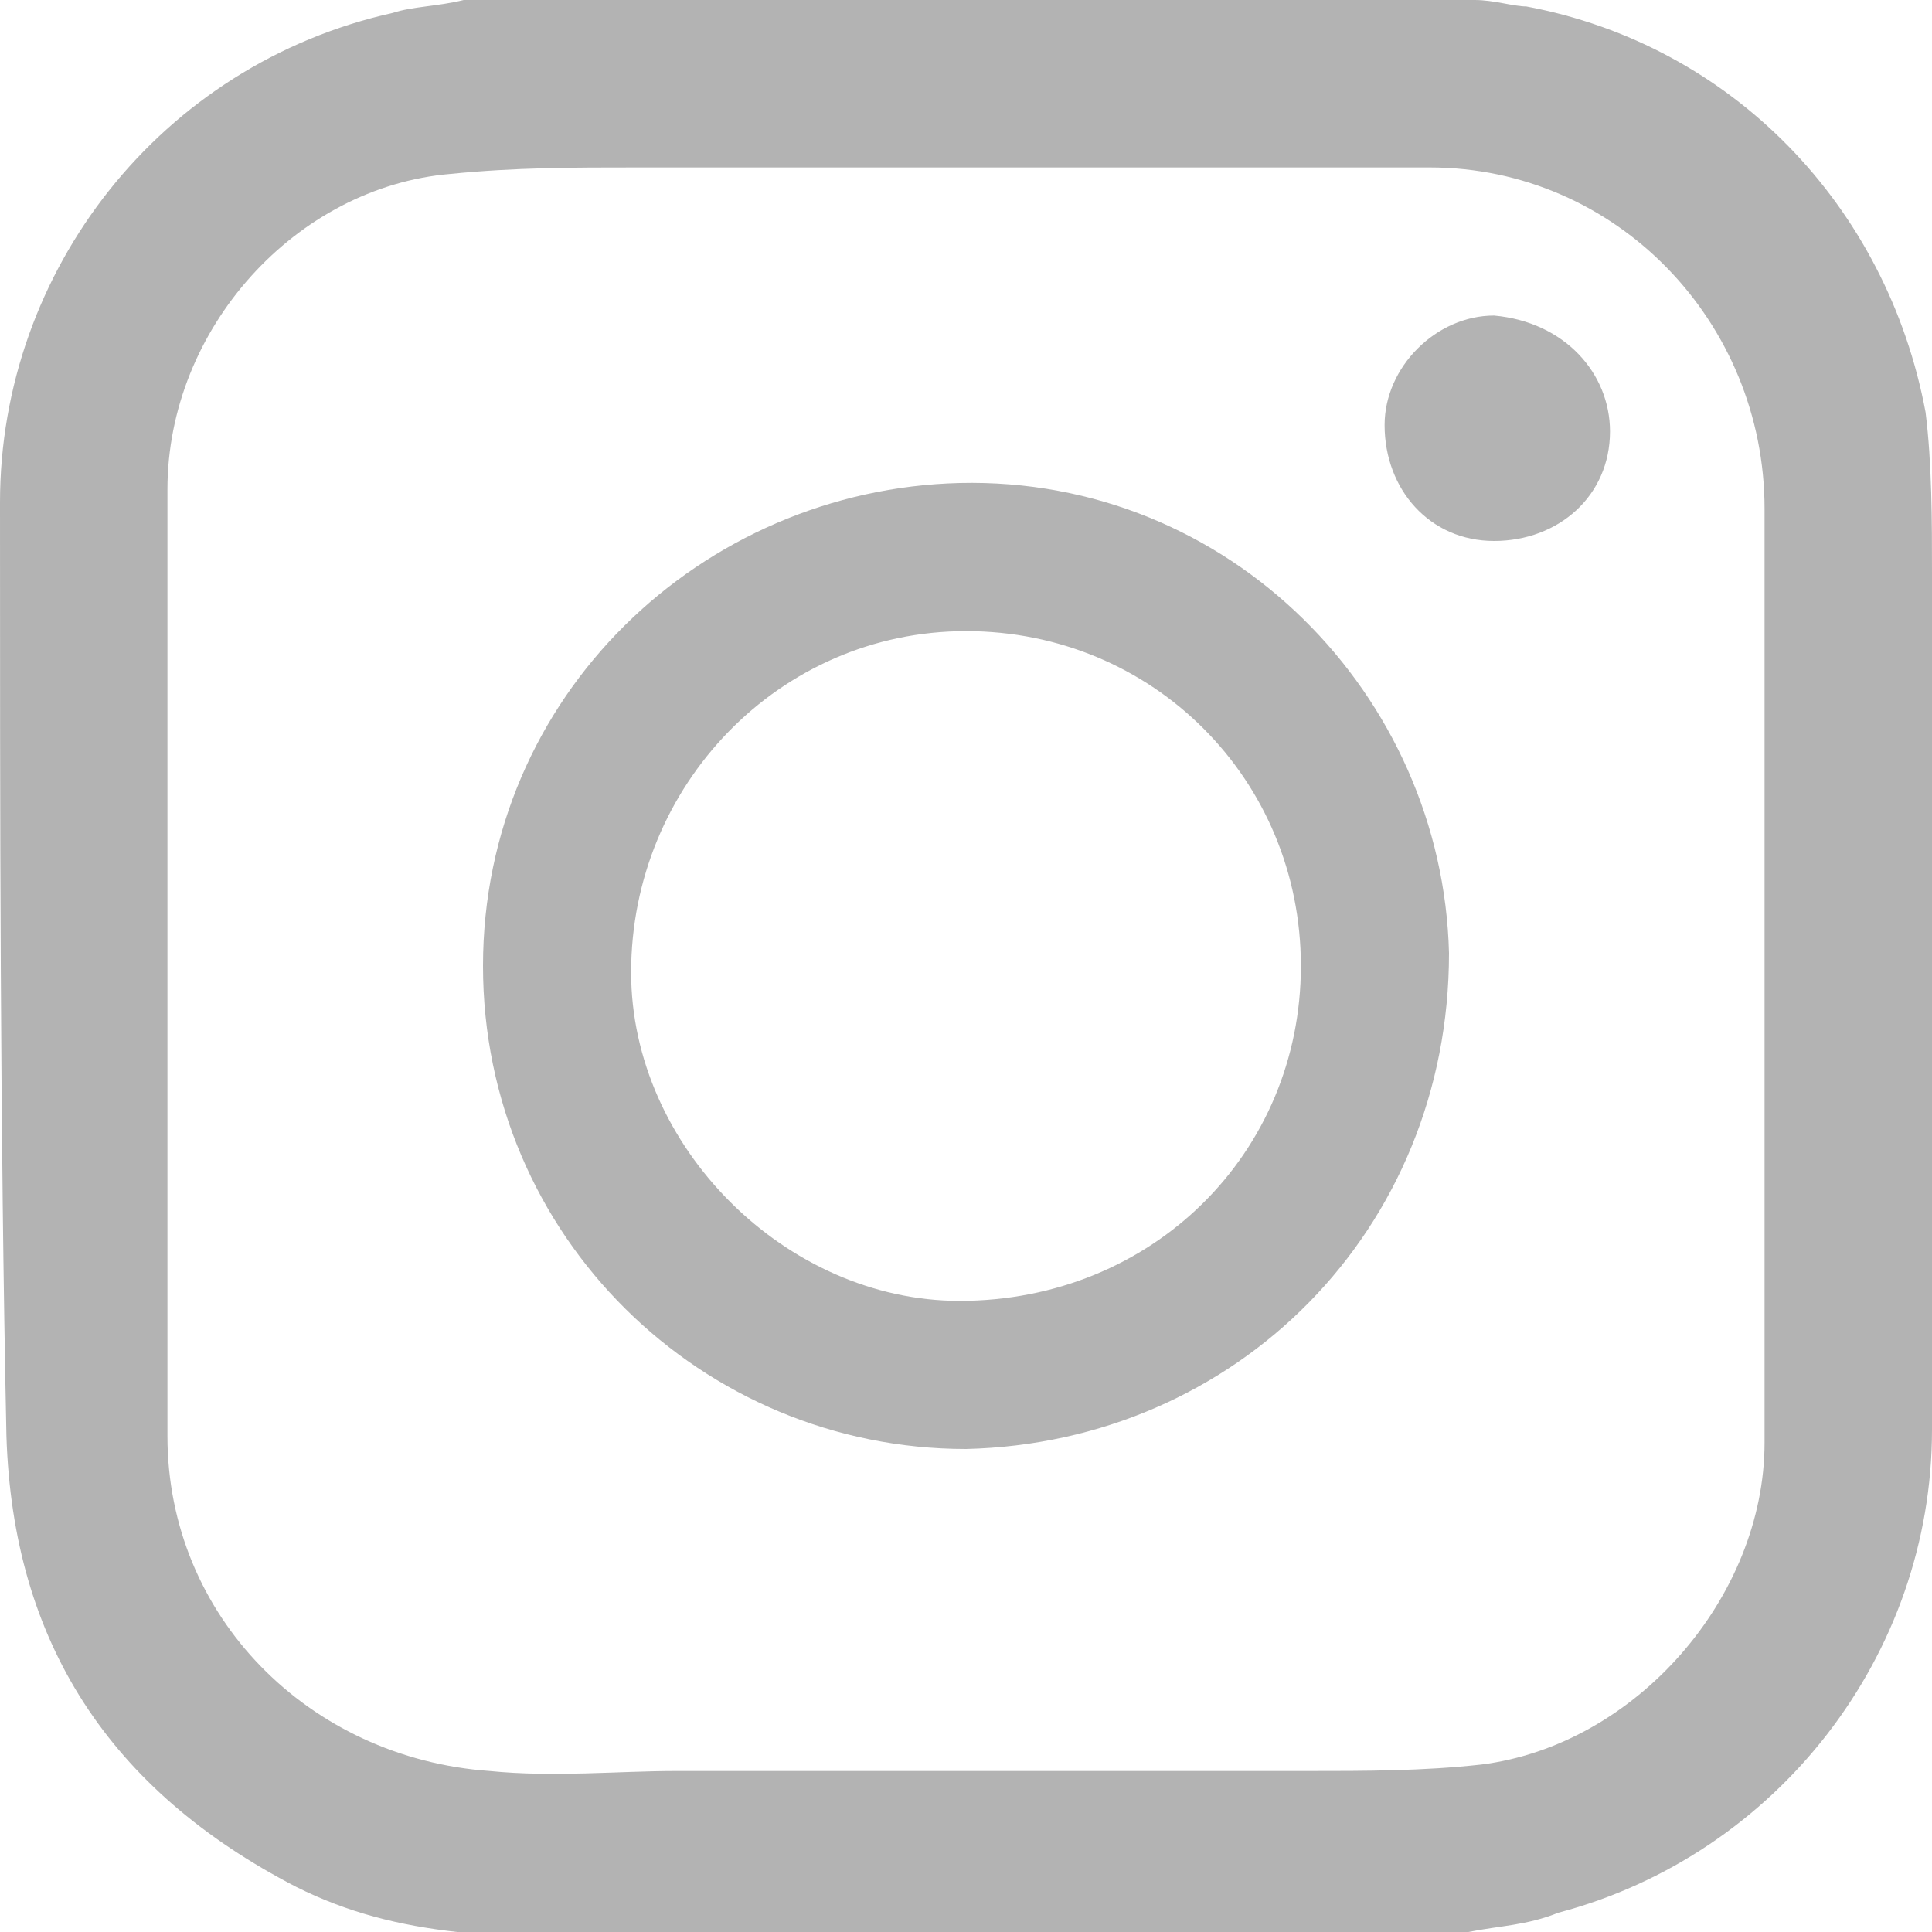
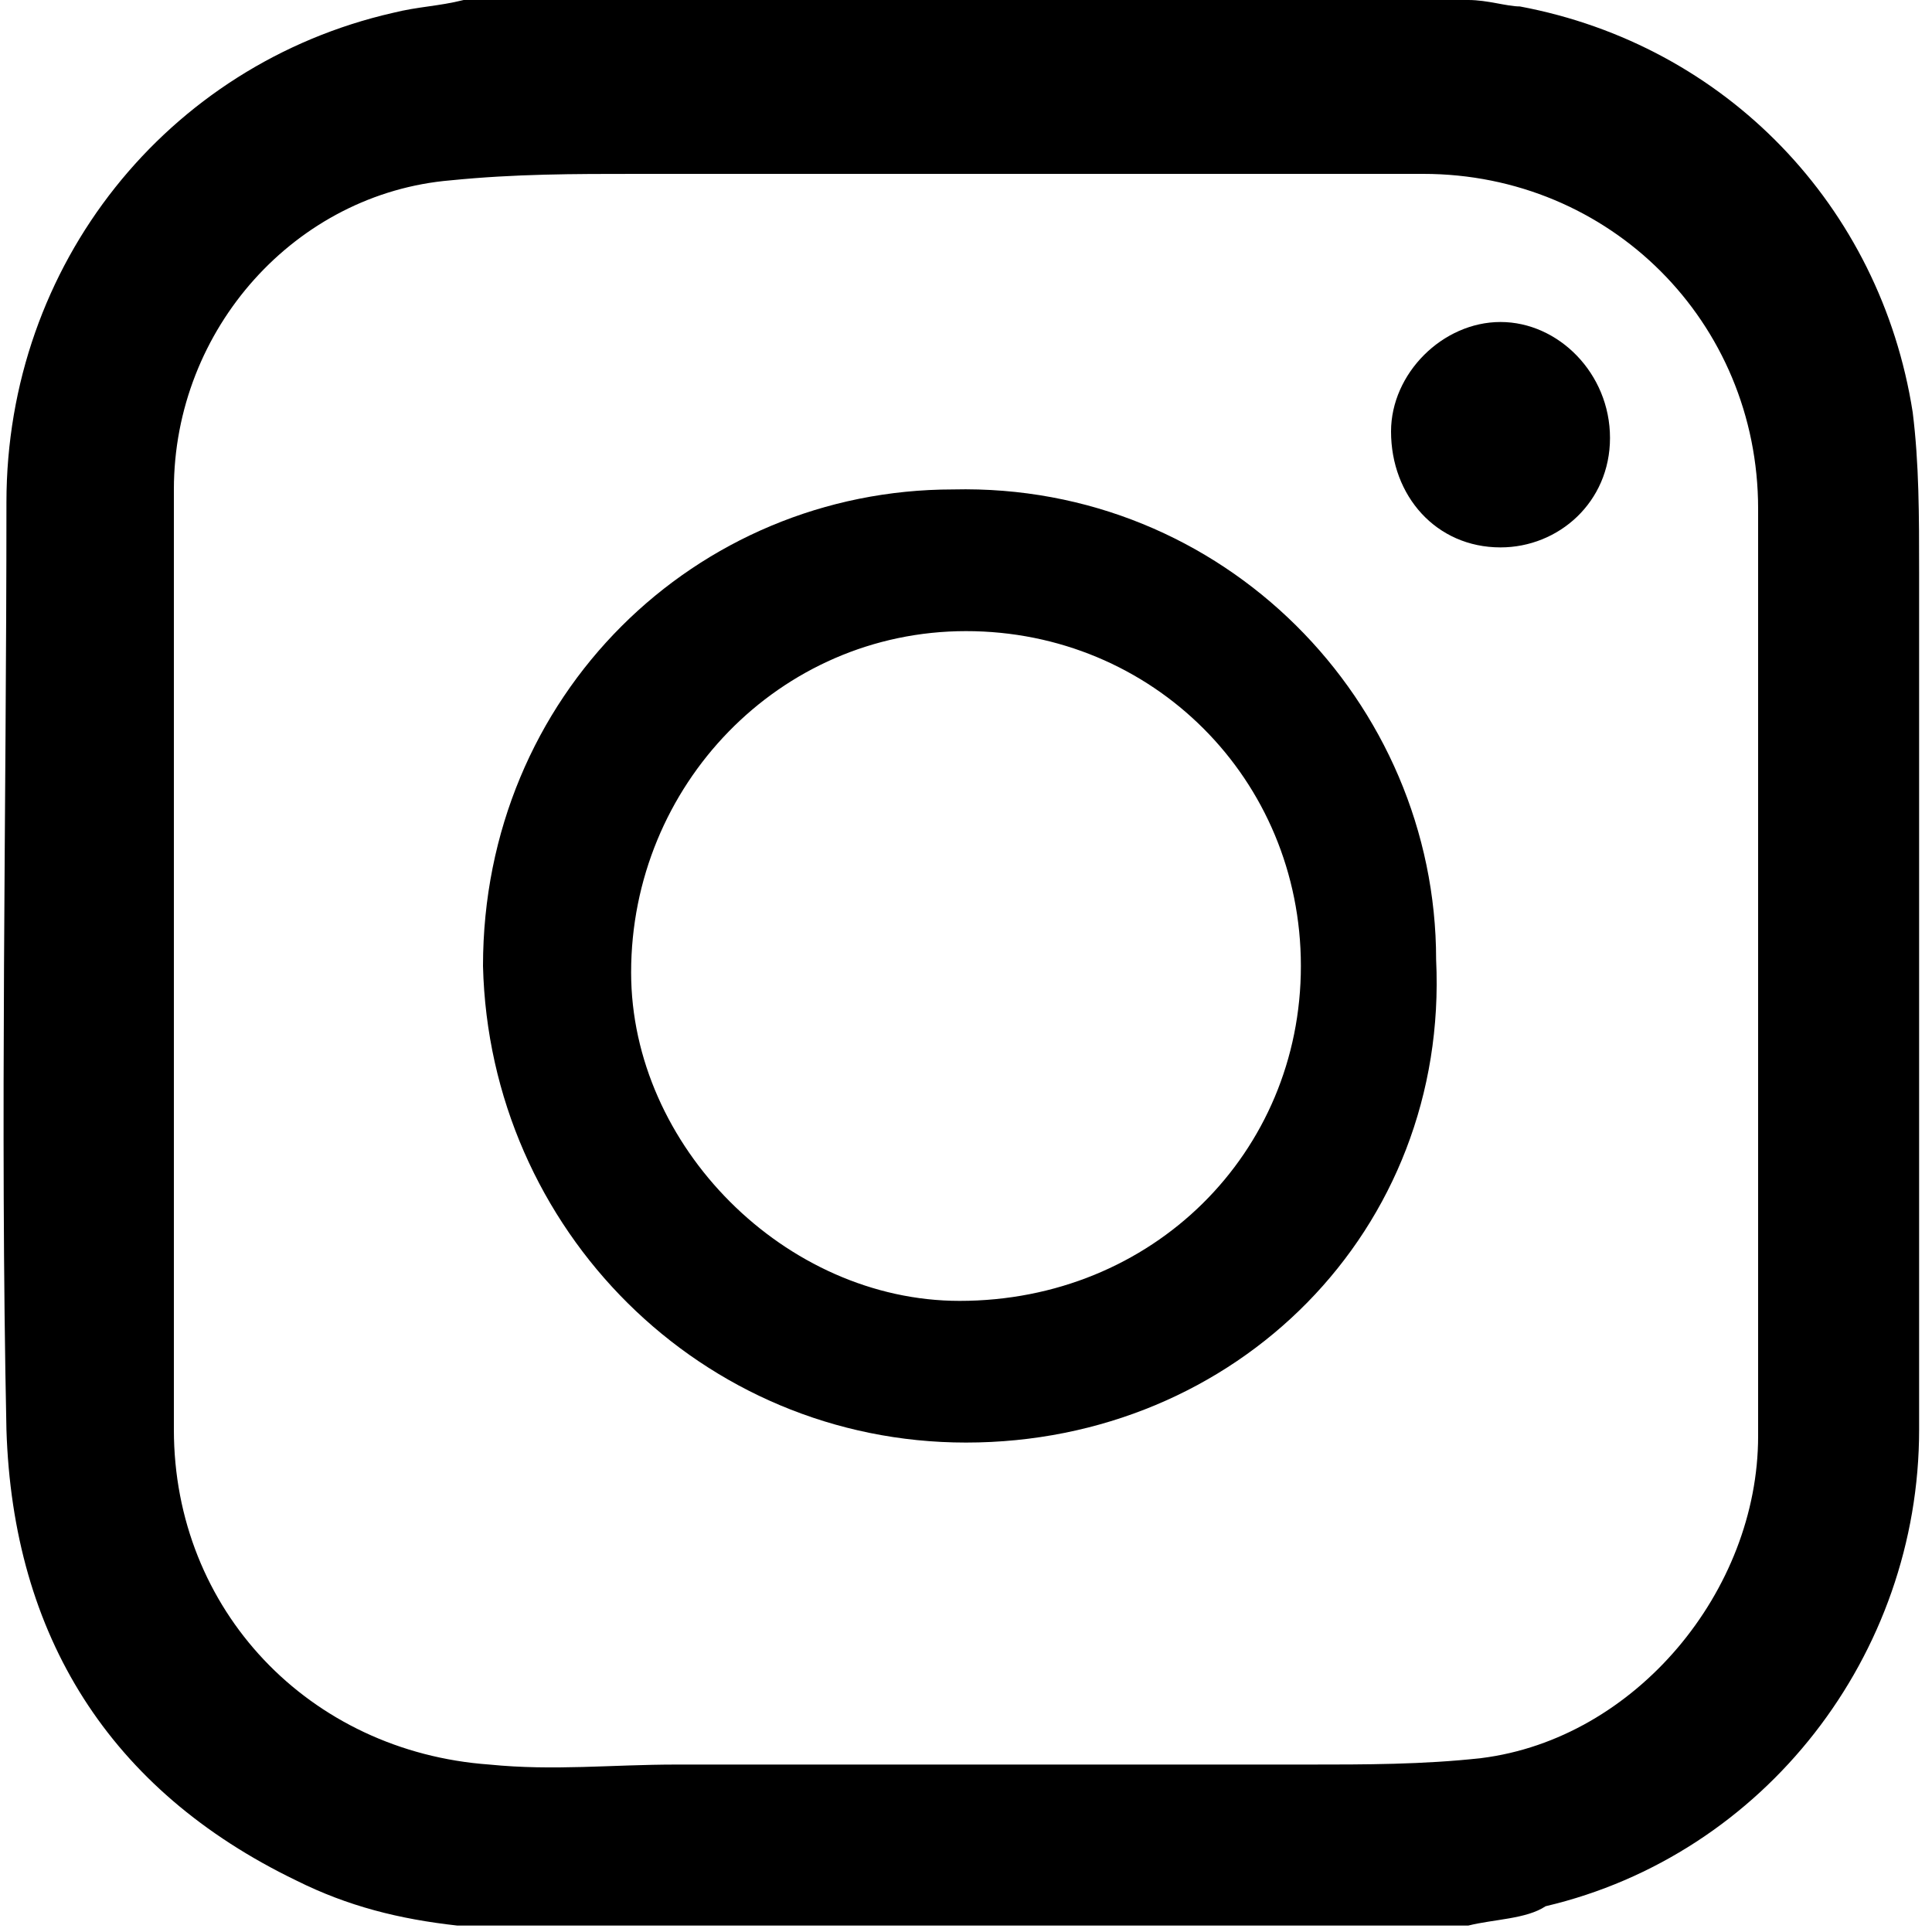
<svg xmlns="http://www.w3.org/2000/svg" version="1.1" id="Layer_1" x="0px" y="0px" viewBox="0 0 30 30" style="enable-background:new 0 0 30 30;" xml:space="preserve">
-   <style type="text/css">
- 	.st0{fill:#B3B3B3;}
- </style>
-   <g id="f43Bjb_00000098906398644389714730000014205411203733391757_">
+   <g id="f43Bjb_00000118368690089856450160000009057163948031154861_">
    <g>
-       <path class="st0" d="M22.8,30c-5.2,0-10.4,0-15.6,0c0,0-0.1,0-0.1,0c-0.9-0.1-1.7-0.3-2.5-0.7c-2.9-1.5-4.4-3.8-4.5-7    C0,17.5,0,12.6,0,7.8C0,4.2,2.5,1,6.1,0.2C6.4,0.1,6.8,0.1,7.2,0c5.2,0,10.5,0,15.7,0c0.3,0,0.6,0.1,0.8,0.1    c3.2,0.6,5.6,3.1,6.2,6.3C30,7.2,30,8.1,30,8.9c0,4.4,0,8.9,0,13.3c0,3.5-2.4,6.6-5.8,7.5C23.7,29.9,23.3,29.9,22.8,30z M15,27.5    C15,27.5,15,27.5,15,27.5c0.1,0,0.2,0,0.2,0c1.7,0,3.4,0,5.1,0c0.9,0,1.8,0,2.7-0.1c2.4-0.3,4.4-2.6,4.4-5c0-1.2,0-2.4,0-3.5    c0-3.7,0-7.3,0-11c0-2.9-2.3-5.3-5.2-5.3c-4.1,0-8.2,0-12.3,0c-1,0-1.9,0-2.9,0.1C4.6,2.9,2.6,5.1,2.6,7.6c0,1.7,0,3.5,0,5.2    c0,3.2,0,6.3,0,9.5c0,2.8,2.2,5,5,5.2c1,0.1,2,0,2.9,0C12,27.5,13.5,27.5,15,27.5z" />
-       <path class="st0" d="M15,22.5c-4.1,0-7.5-3.3-7.5-7.5c0-4.2,3.4-7.4,7.4-7.5c4.2-0.1,7.5,3.3,7.6,7.3C22.5,19.1,19.2,22.4,15,22.5    z M20.2,15c0-2.9-2.3-5.2-5.2-5.2c-2.9,0-5.2,2.4-5.2,5.3c0,2.7,2.4,5.1,5.1,5.1C17.9,20.2,20.2,17.9,20.2,15z" />
-       <path class="st0" d="M25,6.7c0,1-0.8,1.7-1.8,1.7c-1,0-1.7-0.8-1.7-1.8c0-0.9,0.8-1.7,1.7-1.7C24.3,5,25,5.8,25,6.7z" />
+       <path d="M22.8,29.9c-5.2,0-10.4,0-15.6,0c0,0-0.1,0-0.1,0c-0.9-0.1-1.7-0.3-2.5-0.7c-2.9-1.4-4.4-3.8-4.5-7c-0.1-4.8,0-9.6,0-14.4    c0-3.7,2.5-6.8,6-7.6c0.4-0.1,0.7-0.1,1.1-0.2c5.2,0,10.4,0,15.6,0c0.3,0,0.6,0.1,0.8,0.1c3.2,0.6,5.6,3.1,6.1,6.3    c0.1,0.8,0.1,1.6,0.1,2.5c0,4.4,0,8.9,0,13.3c0,3.5-2.4,6.6-5.8,7.4C23.7,29.8,23.2,29.8,22.8,29.9z M15,27.4    C15,27.4,15,27.4,15,27.4c0.1,0,0.2,0,0.2,0c1.7,0,3.4,0,5.1,0c0.9,0,1.8,0,2.7-0.1c2.4-0.3,4.3-2.6,4.3-5c0-1.2,0-2.3,0-3.5    c0-3.6,0-7.3,0-10.9c0-2.9-2.3-5.2-5.2-5.2c-4.1,0-8.2,0-12.2,0c-1,0-1.9,0-2.9,0.1C4.6,3,2.7,5.1,2.7,7.6c0,1.7,0,3.5,0,5.2    c0,3.1,0,6.3,0,9.4c0,2.8,2.1,5,4.9,5.2c1,0.1,1.9,0,2.9,0C12,27.4,13.5,27.4,15,27.4z" />
+       <path d="M15,22.4c-4.1,0-7.4-3.3-7.5-7.4c0-4.2,3.3-7.4,7.3-7.4c4.2-0.1,7.5,3.3,7.5,7.3C22.5,19.1,19.2,22.4,15,22.4z M20.2,15    c0-2.9-2.3-5.2-5.2-5.2c-2.9,0-5.2,2.4-5.2,5.3c0,2.7,2.4,5.1,5.1,5.1C17.9,20.2,20.2,17.9,20.2,15z" />
+       <path d="M25,6.8c0,1-0.8,1.7-1.7,1.7c-1,0-1.7-0.8-1.7-1.8c0-0.9,0.8-1.7,1.7-1.7C24.2,5,25,5.8,25,6.8z" />
    </g>
  </g>
</svg>
